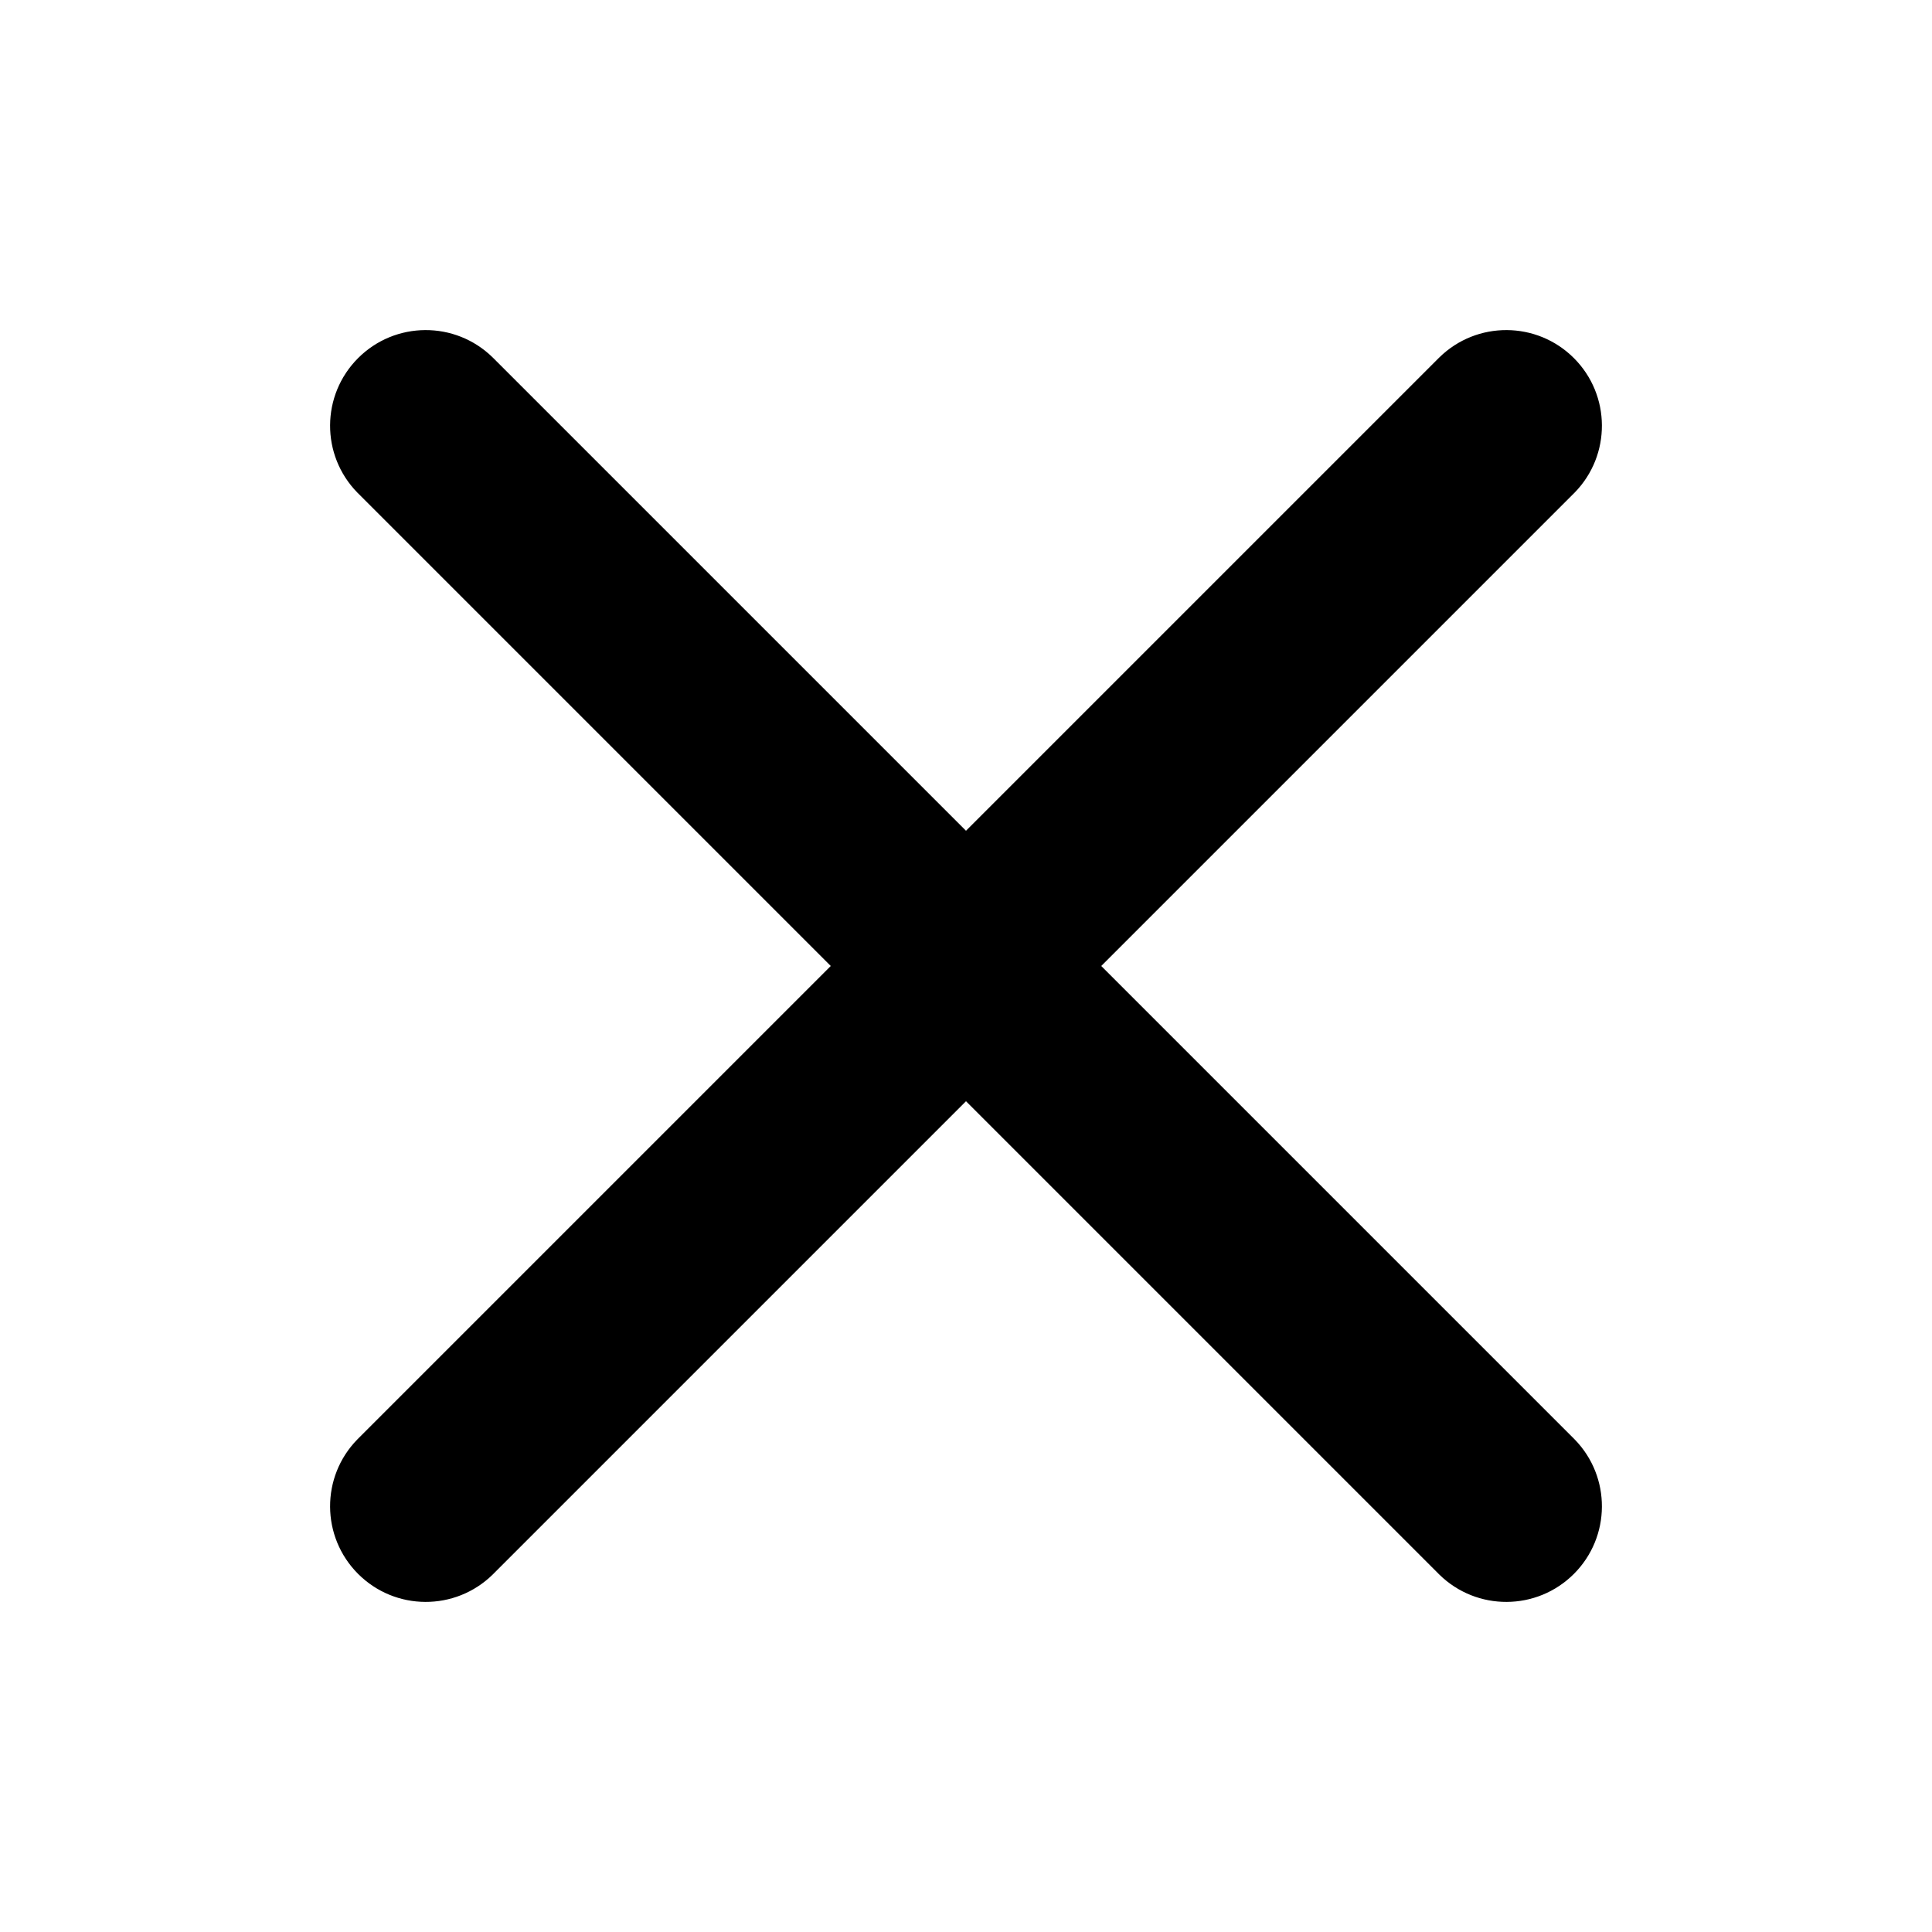
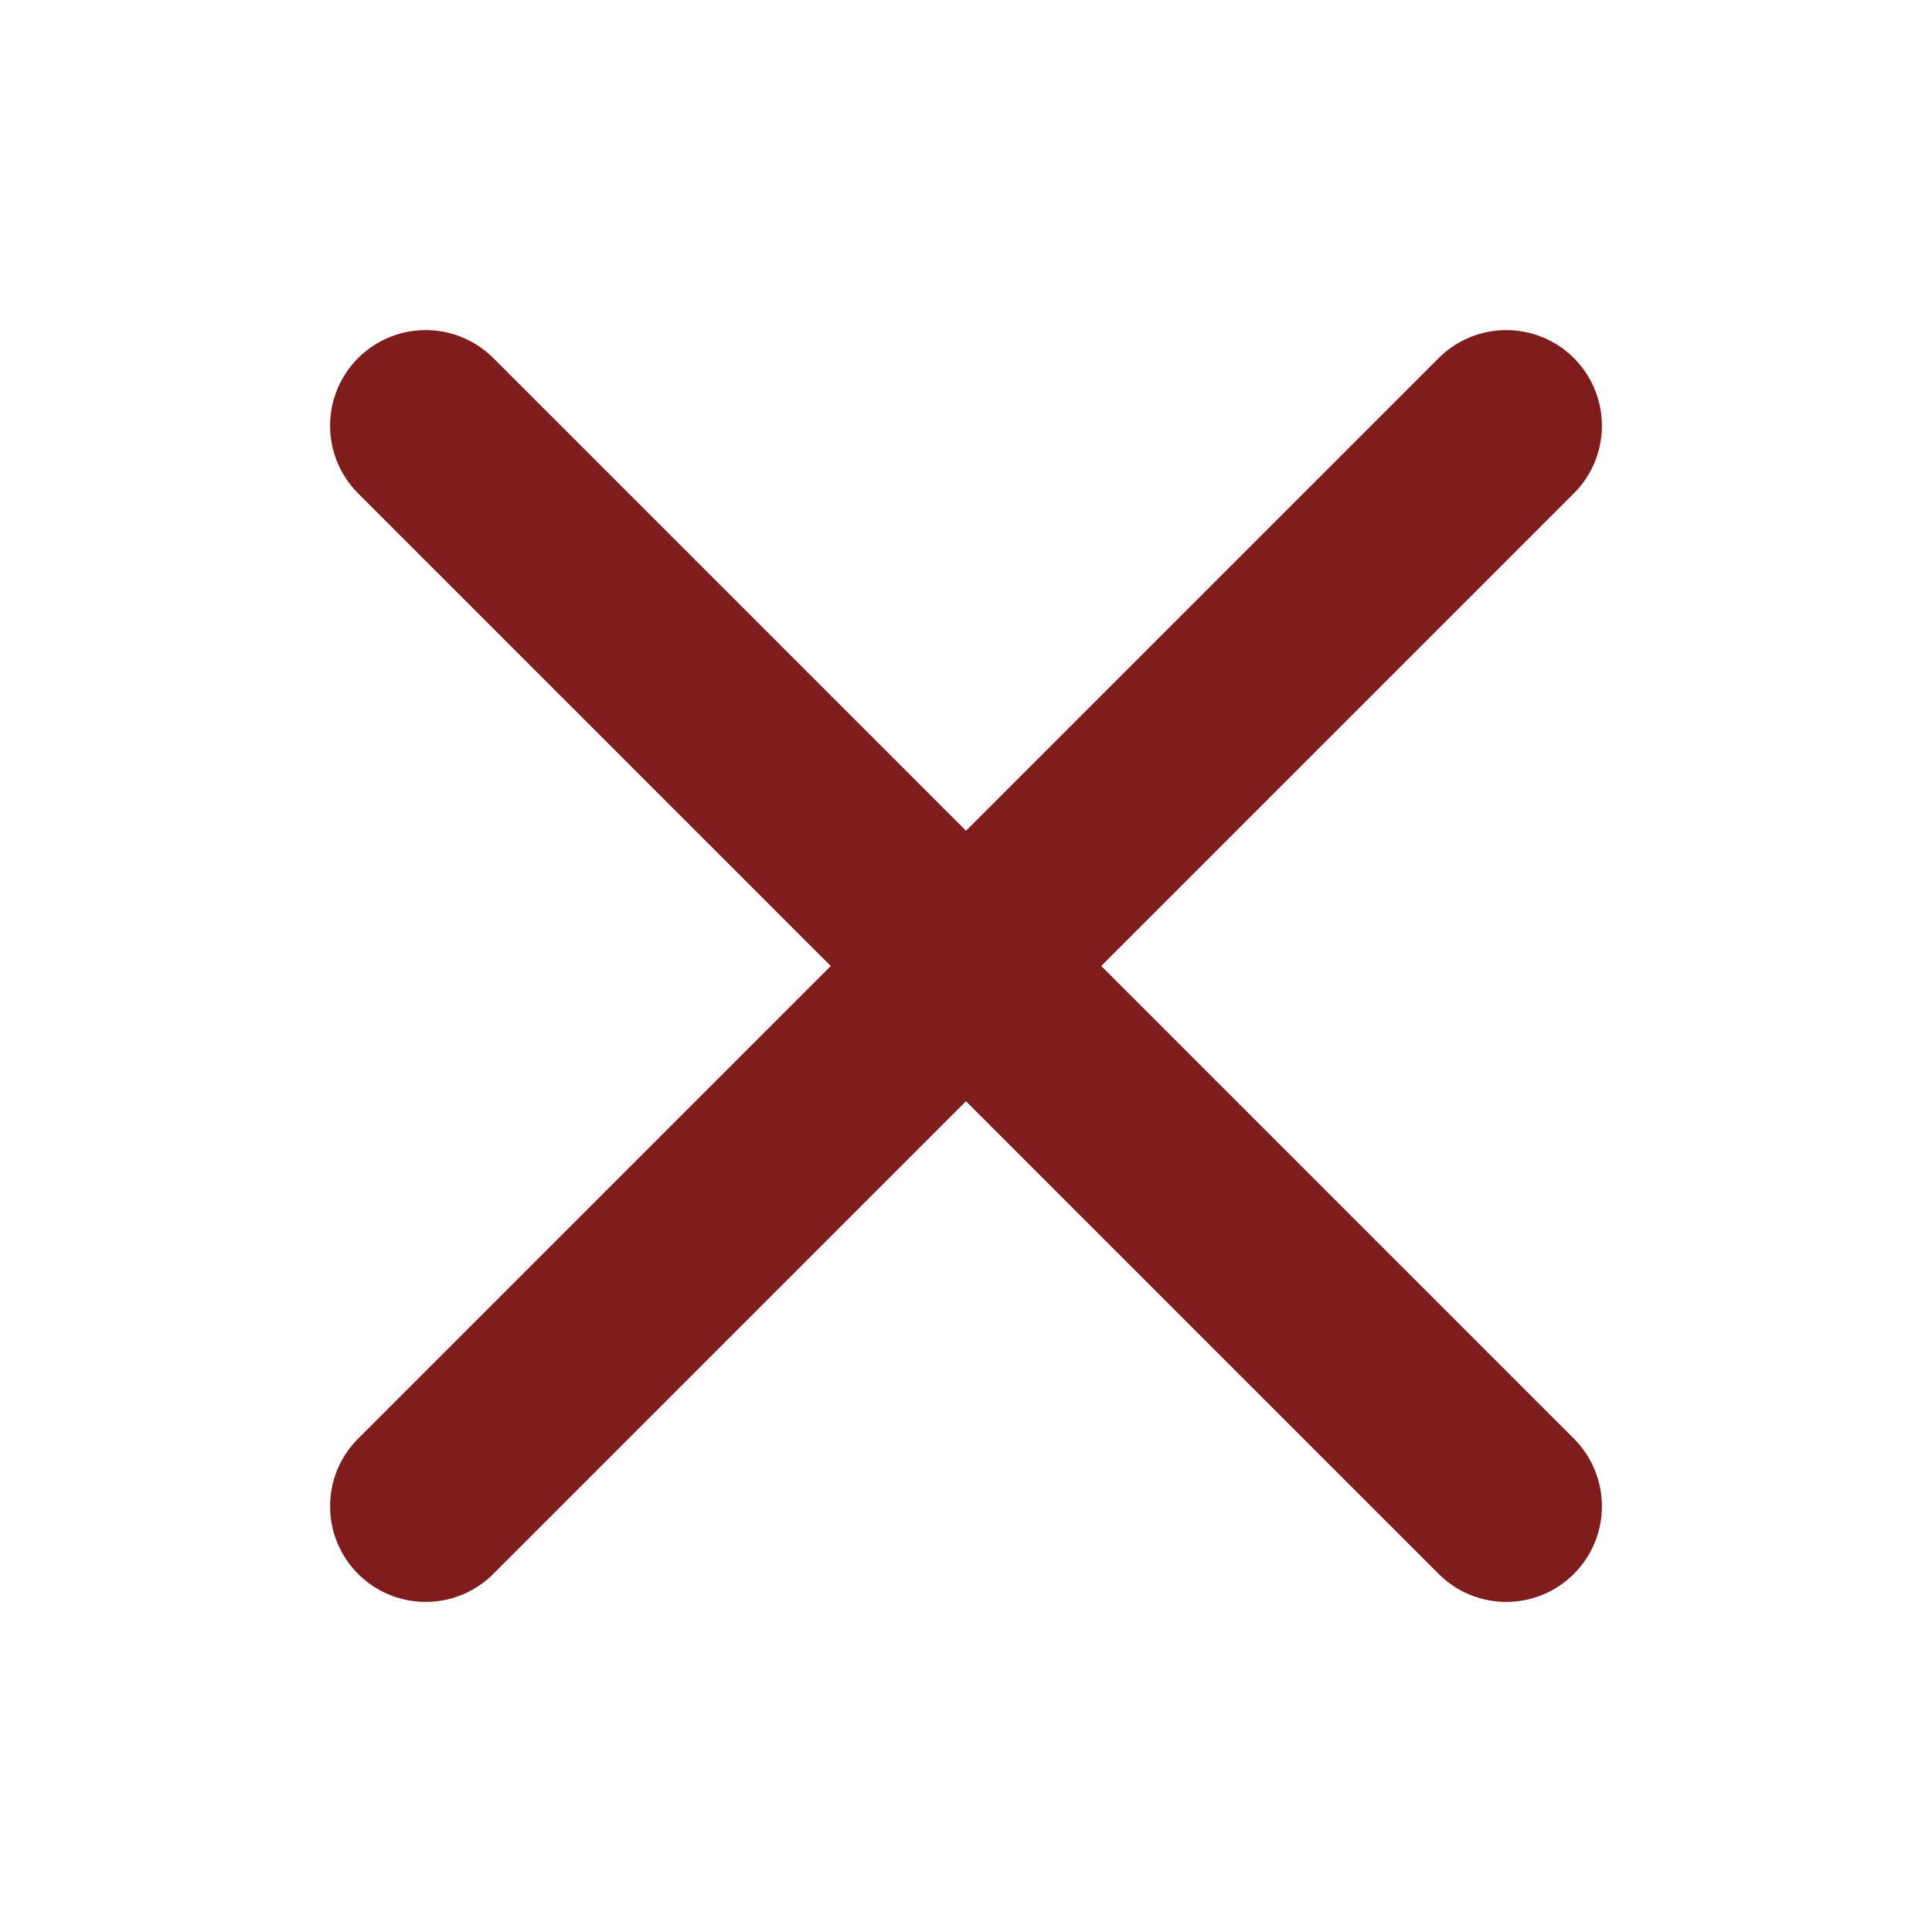
- <svg xmlns="http://www.w3.org/2000/svg" fill="#000000" width="800px" height="800px" viewBox="0 0 200 200" data-name="Layer 1" id="Layer_1">
+ <svg xmlns="http://www.w3.org/2000/svg" fill="#7f1d1d" width="800px" height="800px" viewBox="0 0 200 200" data-name="Layer 1" id="Layer_1">
  <path d="M114,100l49-49a9.9,9.9,0,0,0-14-14L100,86,51,37A9.9,9.9,0,0,0,37,51l49,49L37,149a9.9,9.9,0,0,0,14,14l49-49,49,49a9.9,9.9,0,0,0,14-14Z" />
</svg>
